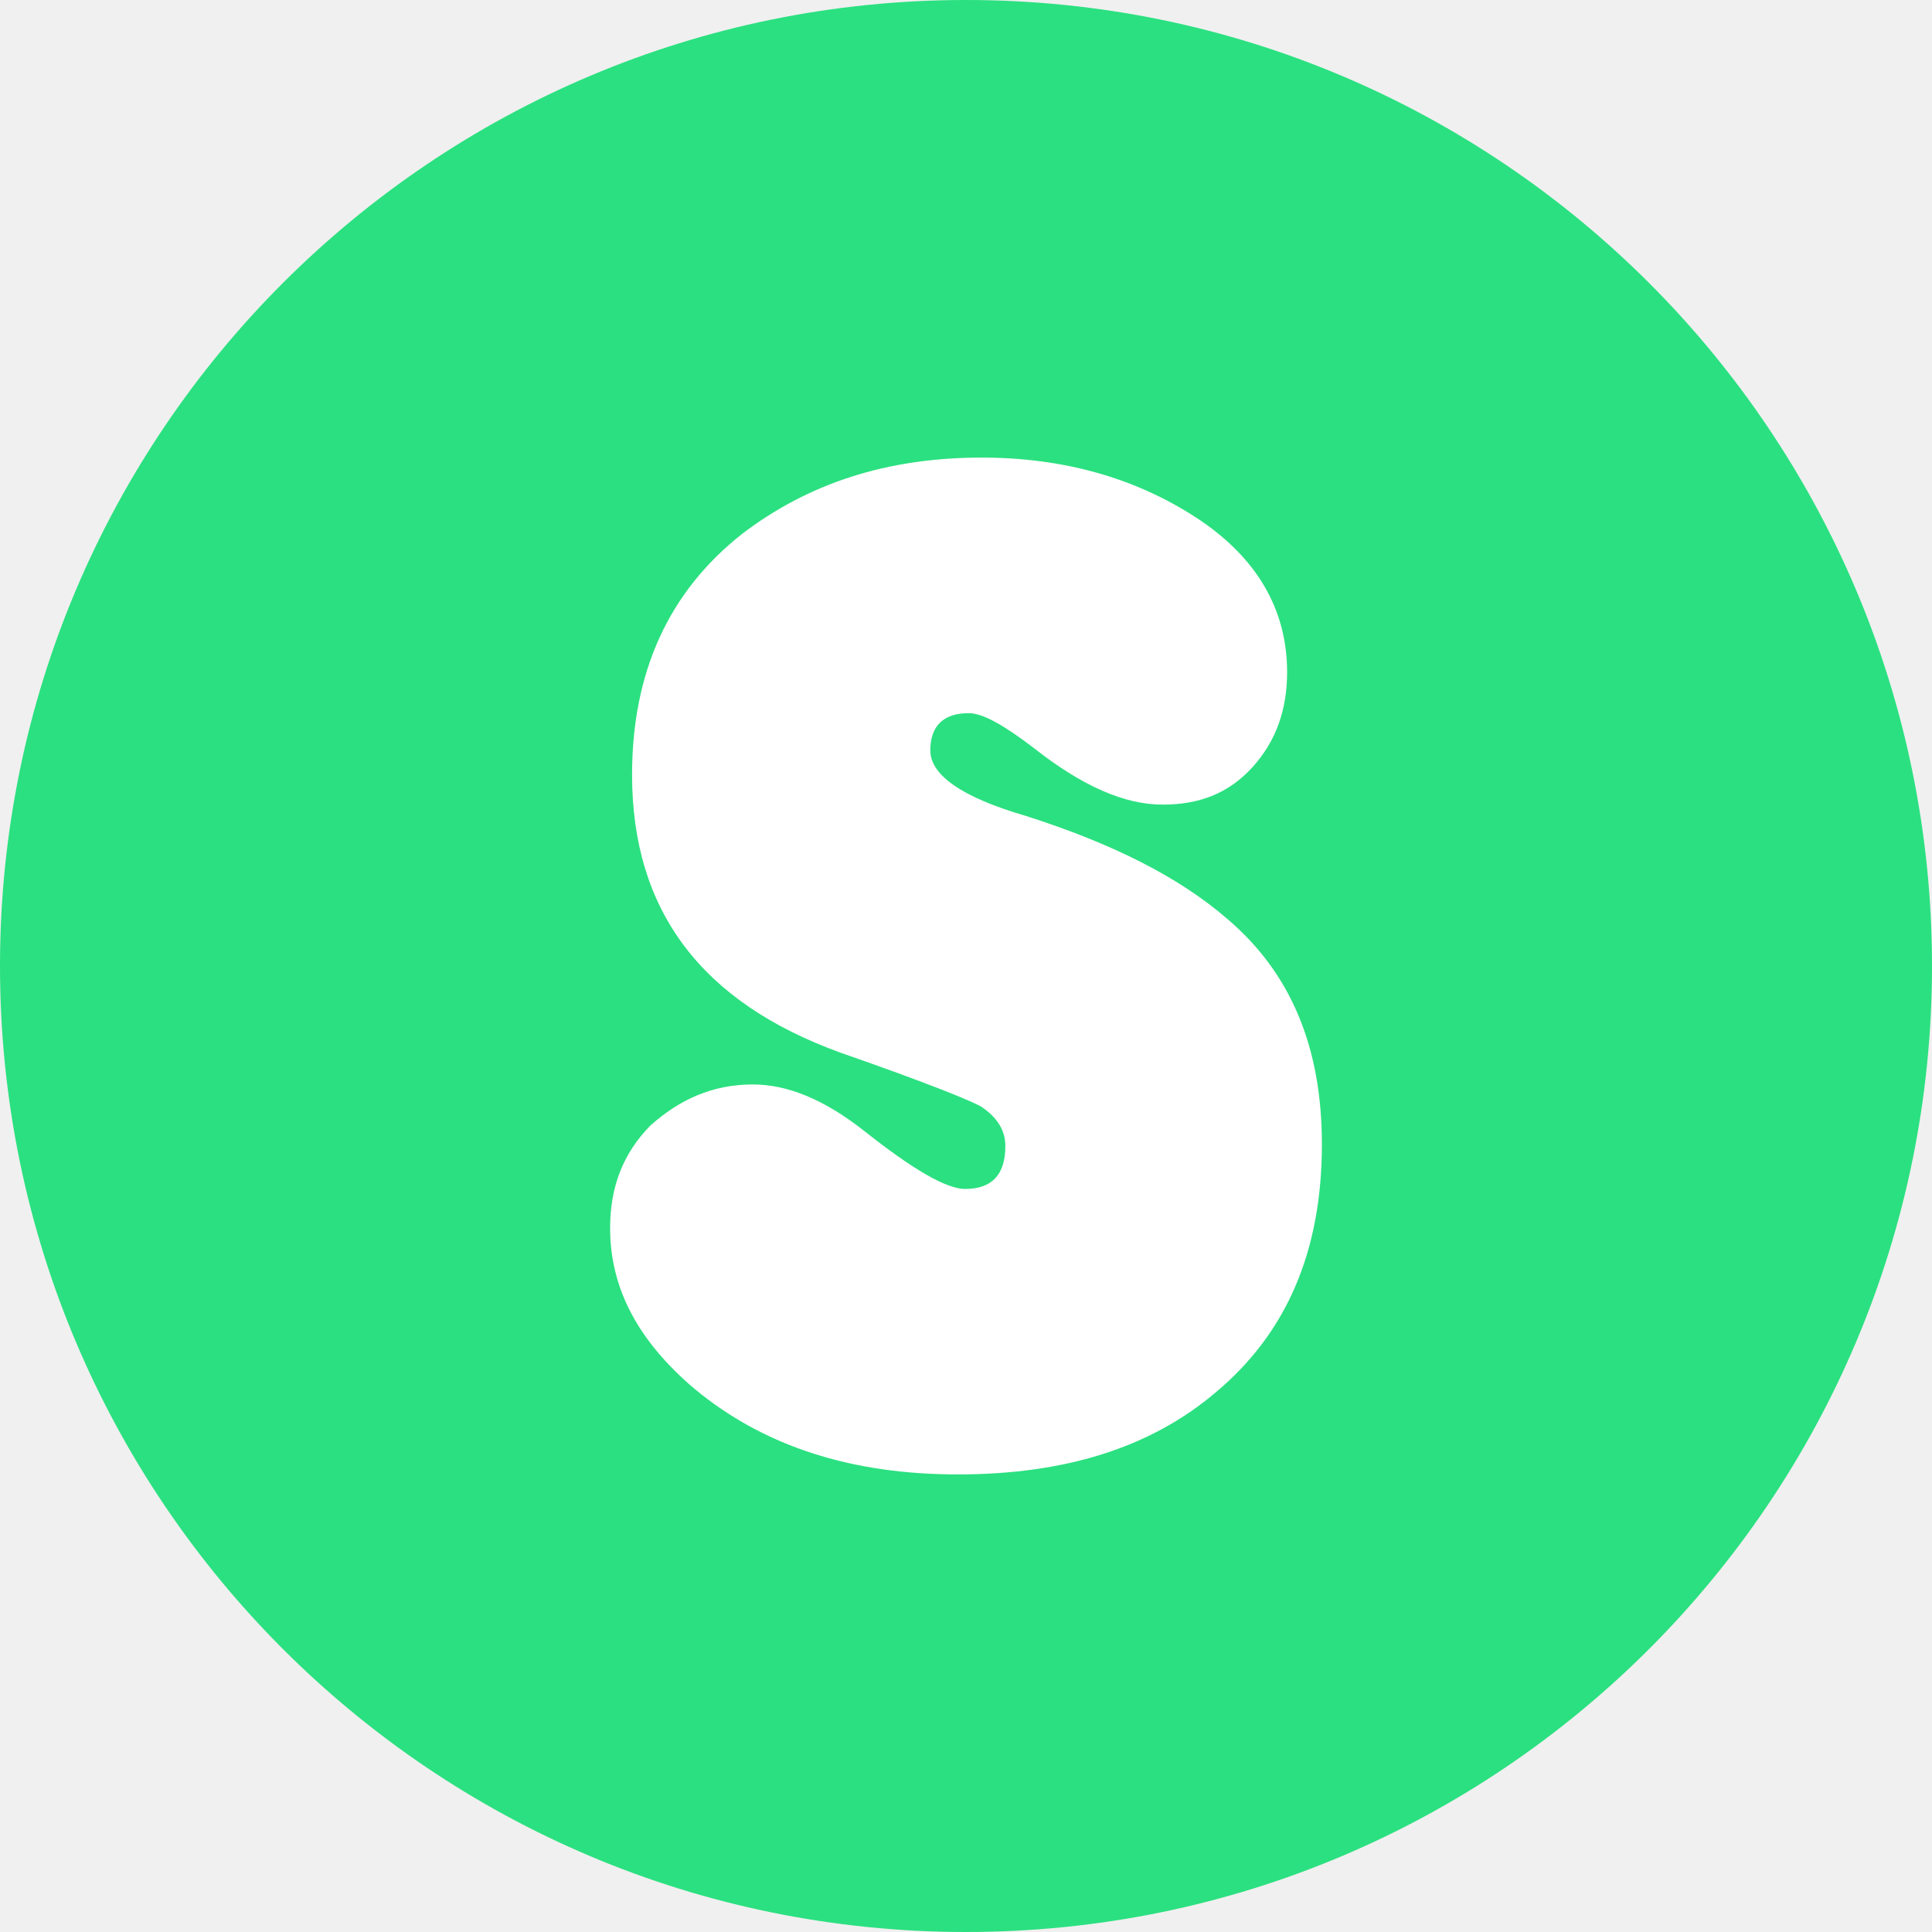
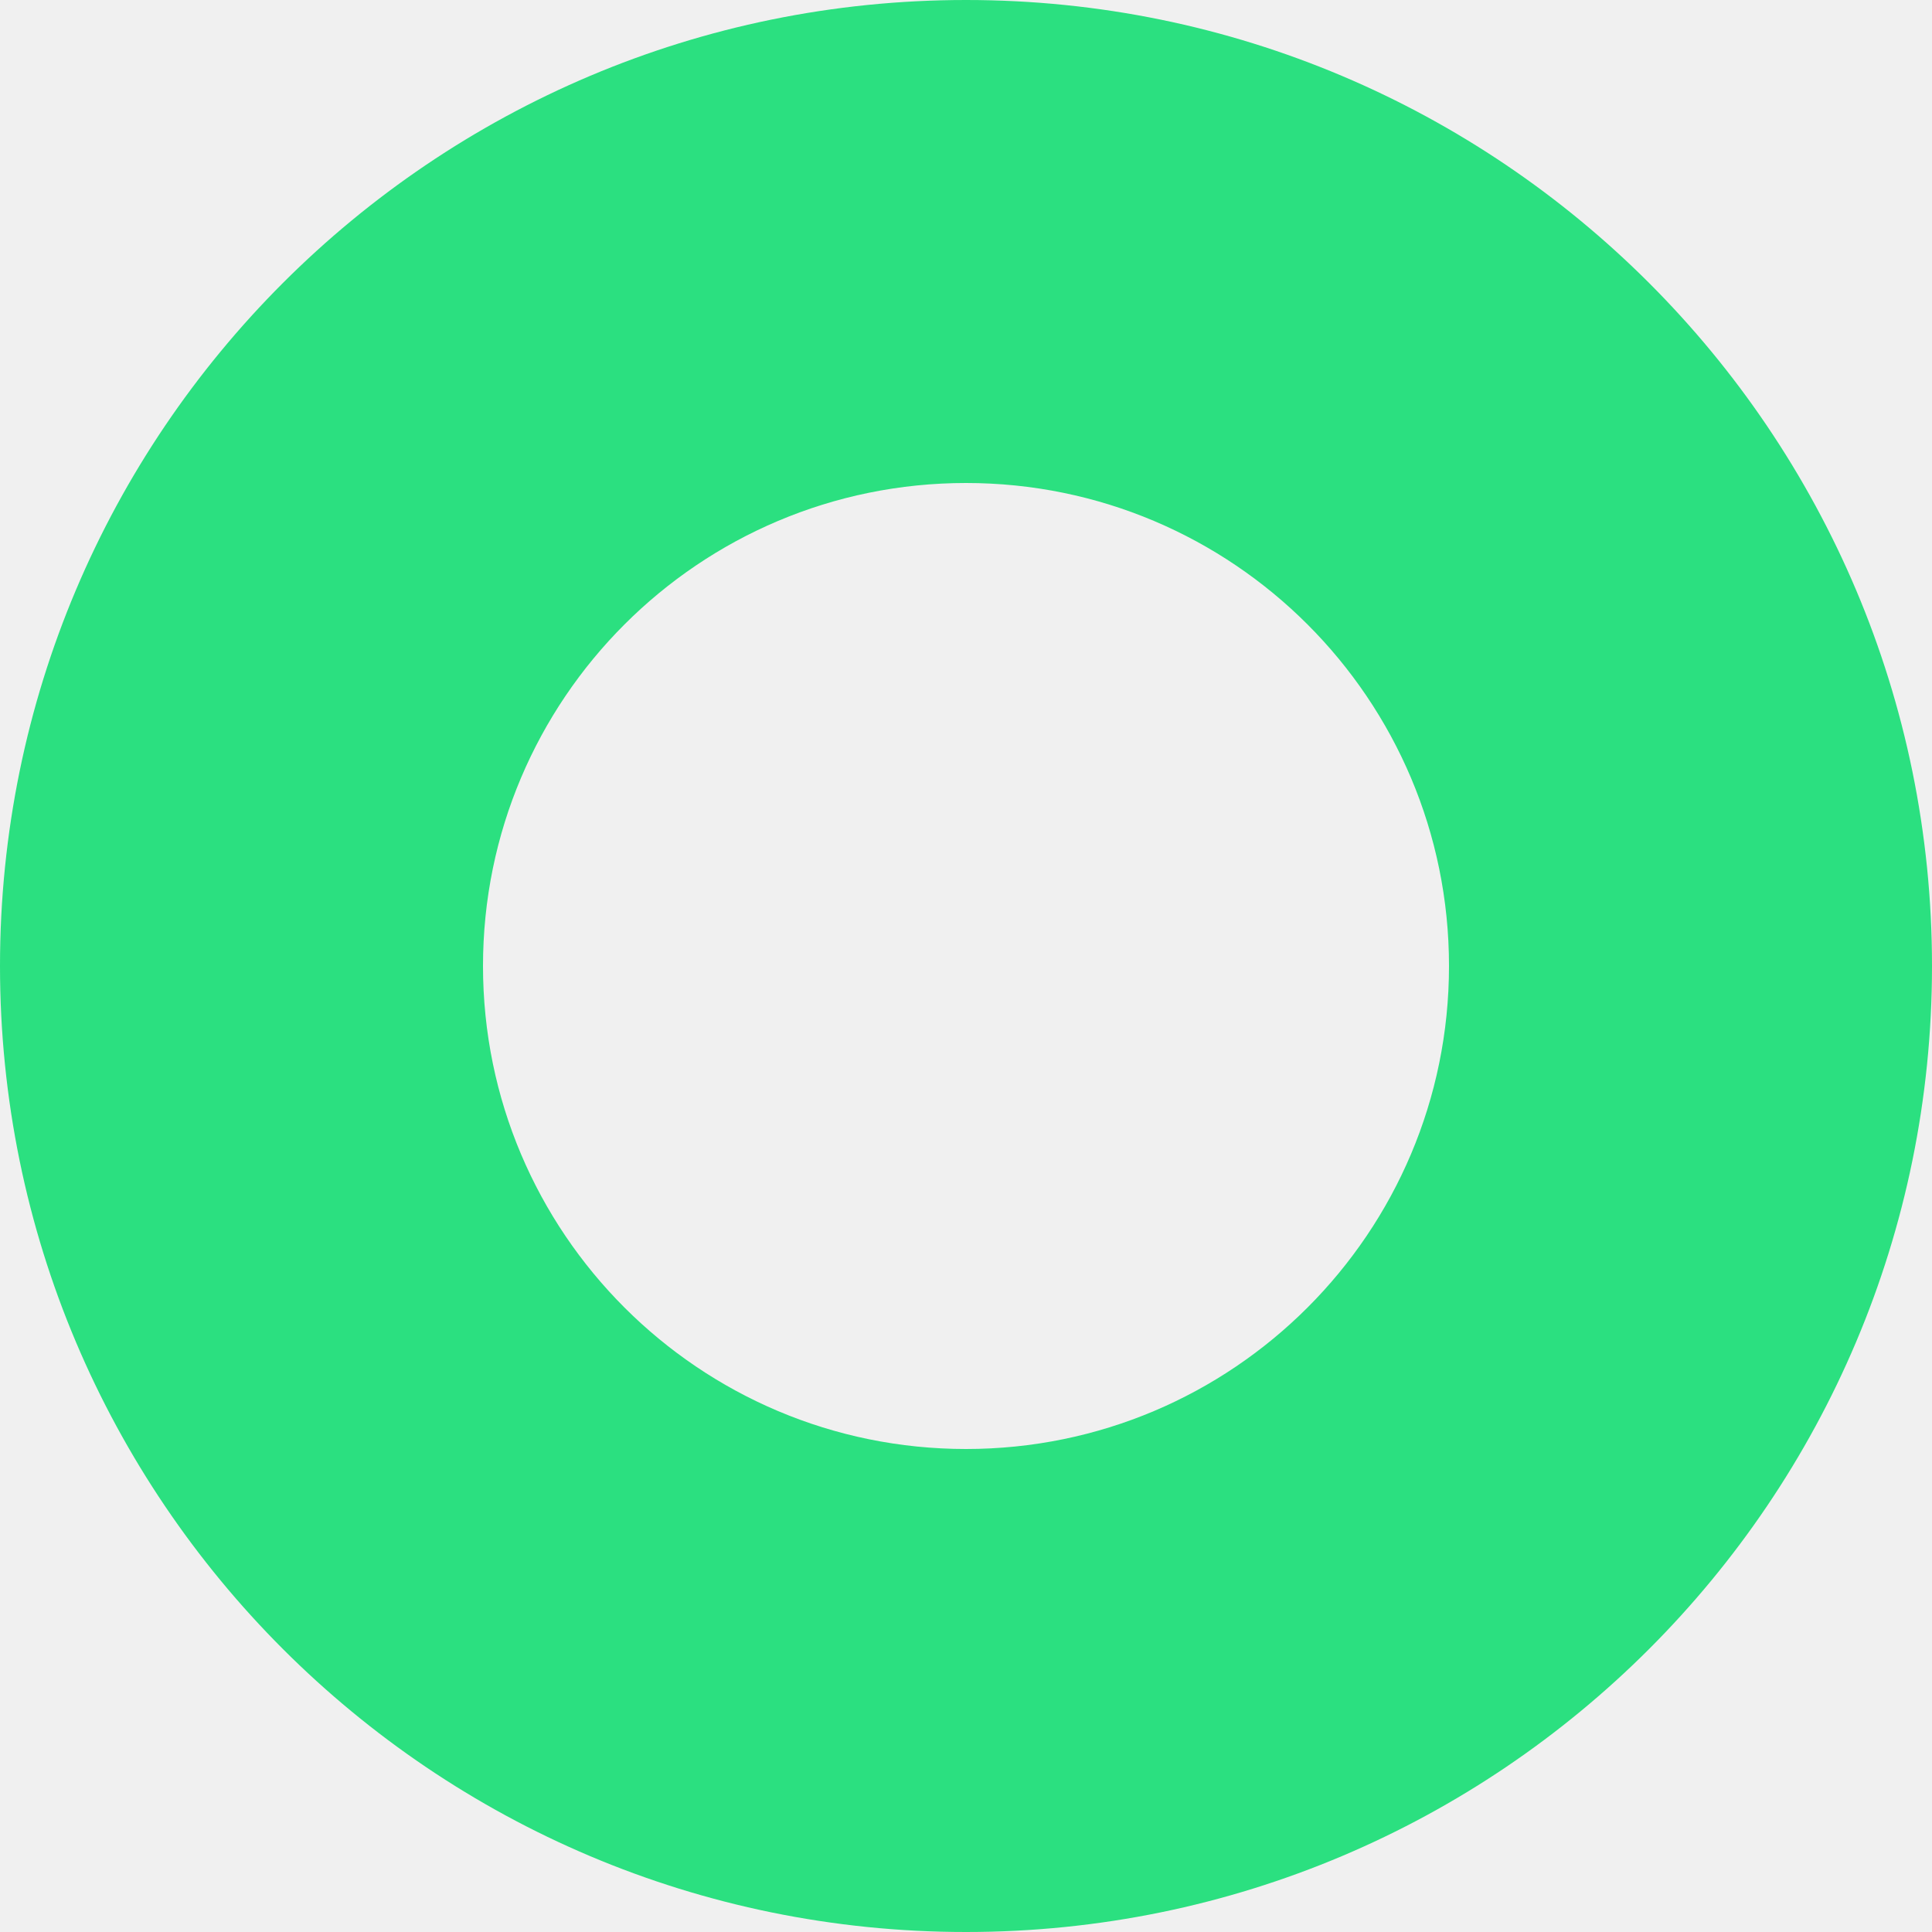
<svg xmlns="http://www.w3.org/2000/svg" width="38" height="38" viewBox="0 0 38 38" fill="none">
-   <path fill-rule="evenodd" clip-rule="evenodd" d="M19 38C29.493 38 38 29.493 38 19C38 8.507 29.493 0 19 0C8.507 0 0 8.507 0 19C0 29.493 8.507 38 19 38Z" fill="#2BE080" />
-   <path d="M14.807 21.33C15.491 21.33 16.211 21.624 17.003 22.248C17.974 23.018 18.622 23.385 18.982 23.385C19.522 23.385 19.774 23.092 19.774 22.541C19.774 22.248 19.63 21.991 19.306 21.771C19.126 21.661 18.226 21.294 16.535 20.706C13.8 19.716 12.432 17.917 12.432 15.239C12.432 13.22 13.152 11.642 14.591 10.505C15.887 9.514 17.434 9 19.306 9C20.925 9 22.329 9.404 23.517 10.174C24.704 10.945 25.316 11.973 25.316 13.22C25.316 13.954 25.1 14.578 24.632 15.092C24.165 15.605 23.589 15.826 22.869 15.826C22.113 15.826 21.285 15.459 20.35 14.725C19.774 14.284 19.342 14.027 19.054 14.027C18.55 14.027 18.298 14.284 18.298 14.761C18.298 15.239 18.91 15.679 20.17 16.046C21.897 16.596 23.193 17.257 24.128 18.064C25.388 19.128 26 20.596 26 22.505C26 24.596 25.316 26.211 23.913 27.385C22.617 28.486 20.925 29 18.838 29C16.751 29 15.023 28.45 13.655 27.312C12.576 26.395 12 25.367 12 24.156C12 23.349 12.252 22.688 12.792 22.138C13.368 21.624 14.015 21.33 14.807 21.33Z" fill="white" />
+   <path fill-rule="evenodd" clip-rule="evenodd" d="M19 38C29.493 38 38 29.493 38 19C38 8.507 29.493 0 19 0C8.507 0 0 8.507 0 19C0 29.493 8.507 38 19 38ZM19 28.5C24.247 28.5 28.5 24.247 28.5 19C28.5 13.753 24.247 9.5 19 9.5C13.753 9.5 9.5 13.753 9.5 19C9.5 24.247 13.753 28.5 19 28.5Z" fill="#2BE080" />
</svg>
